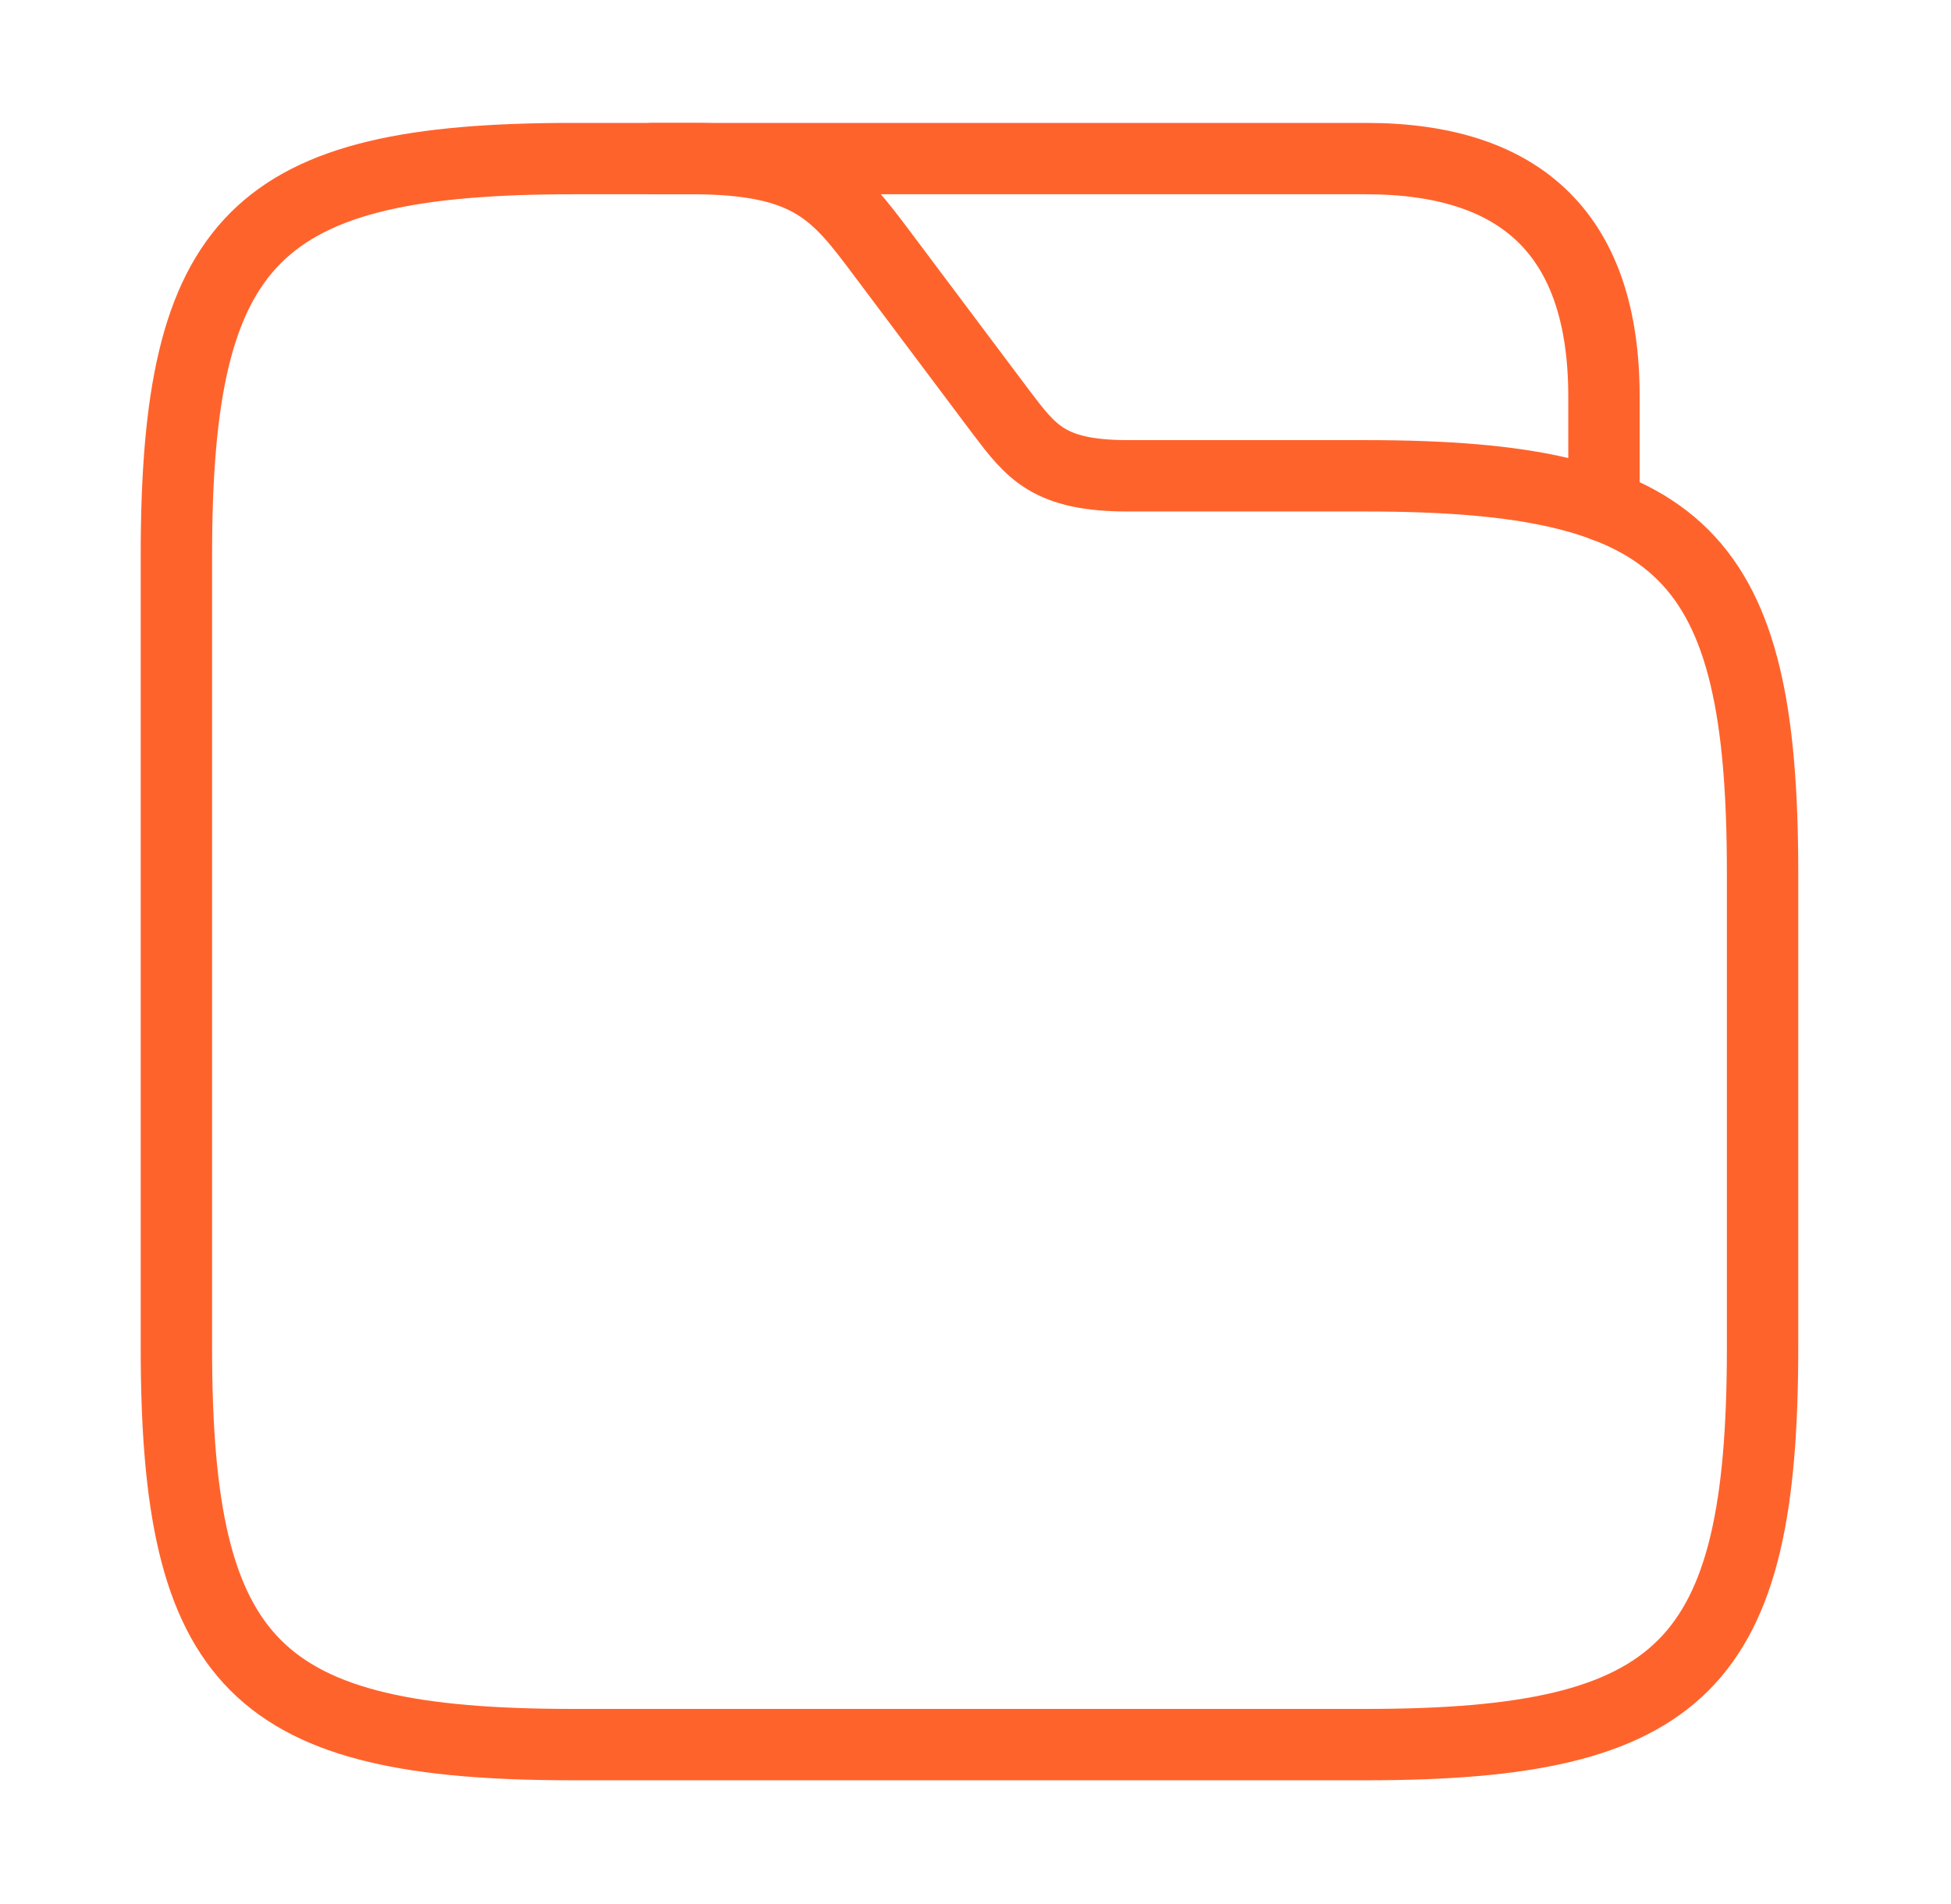
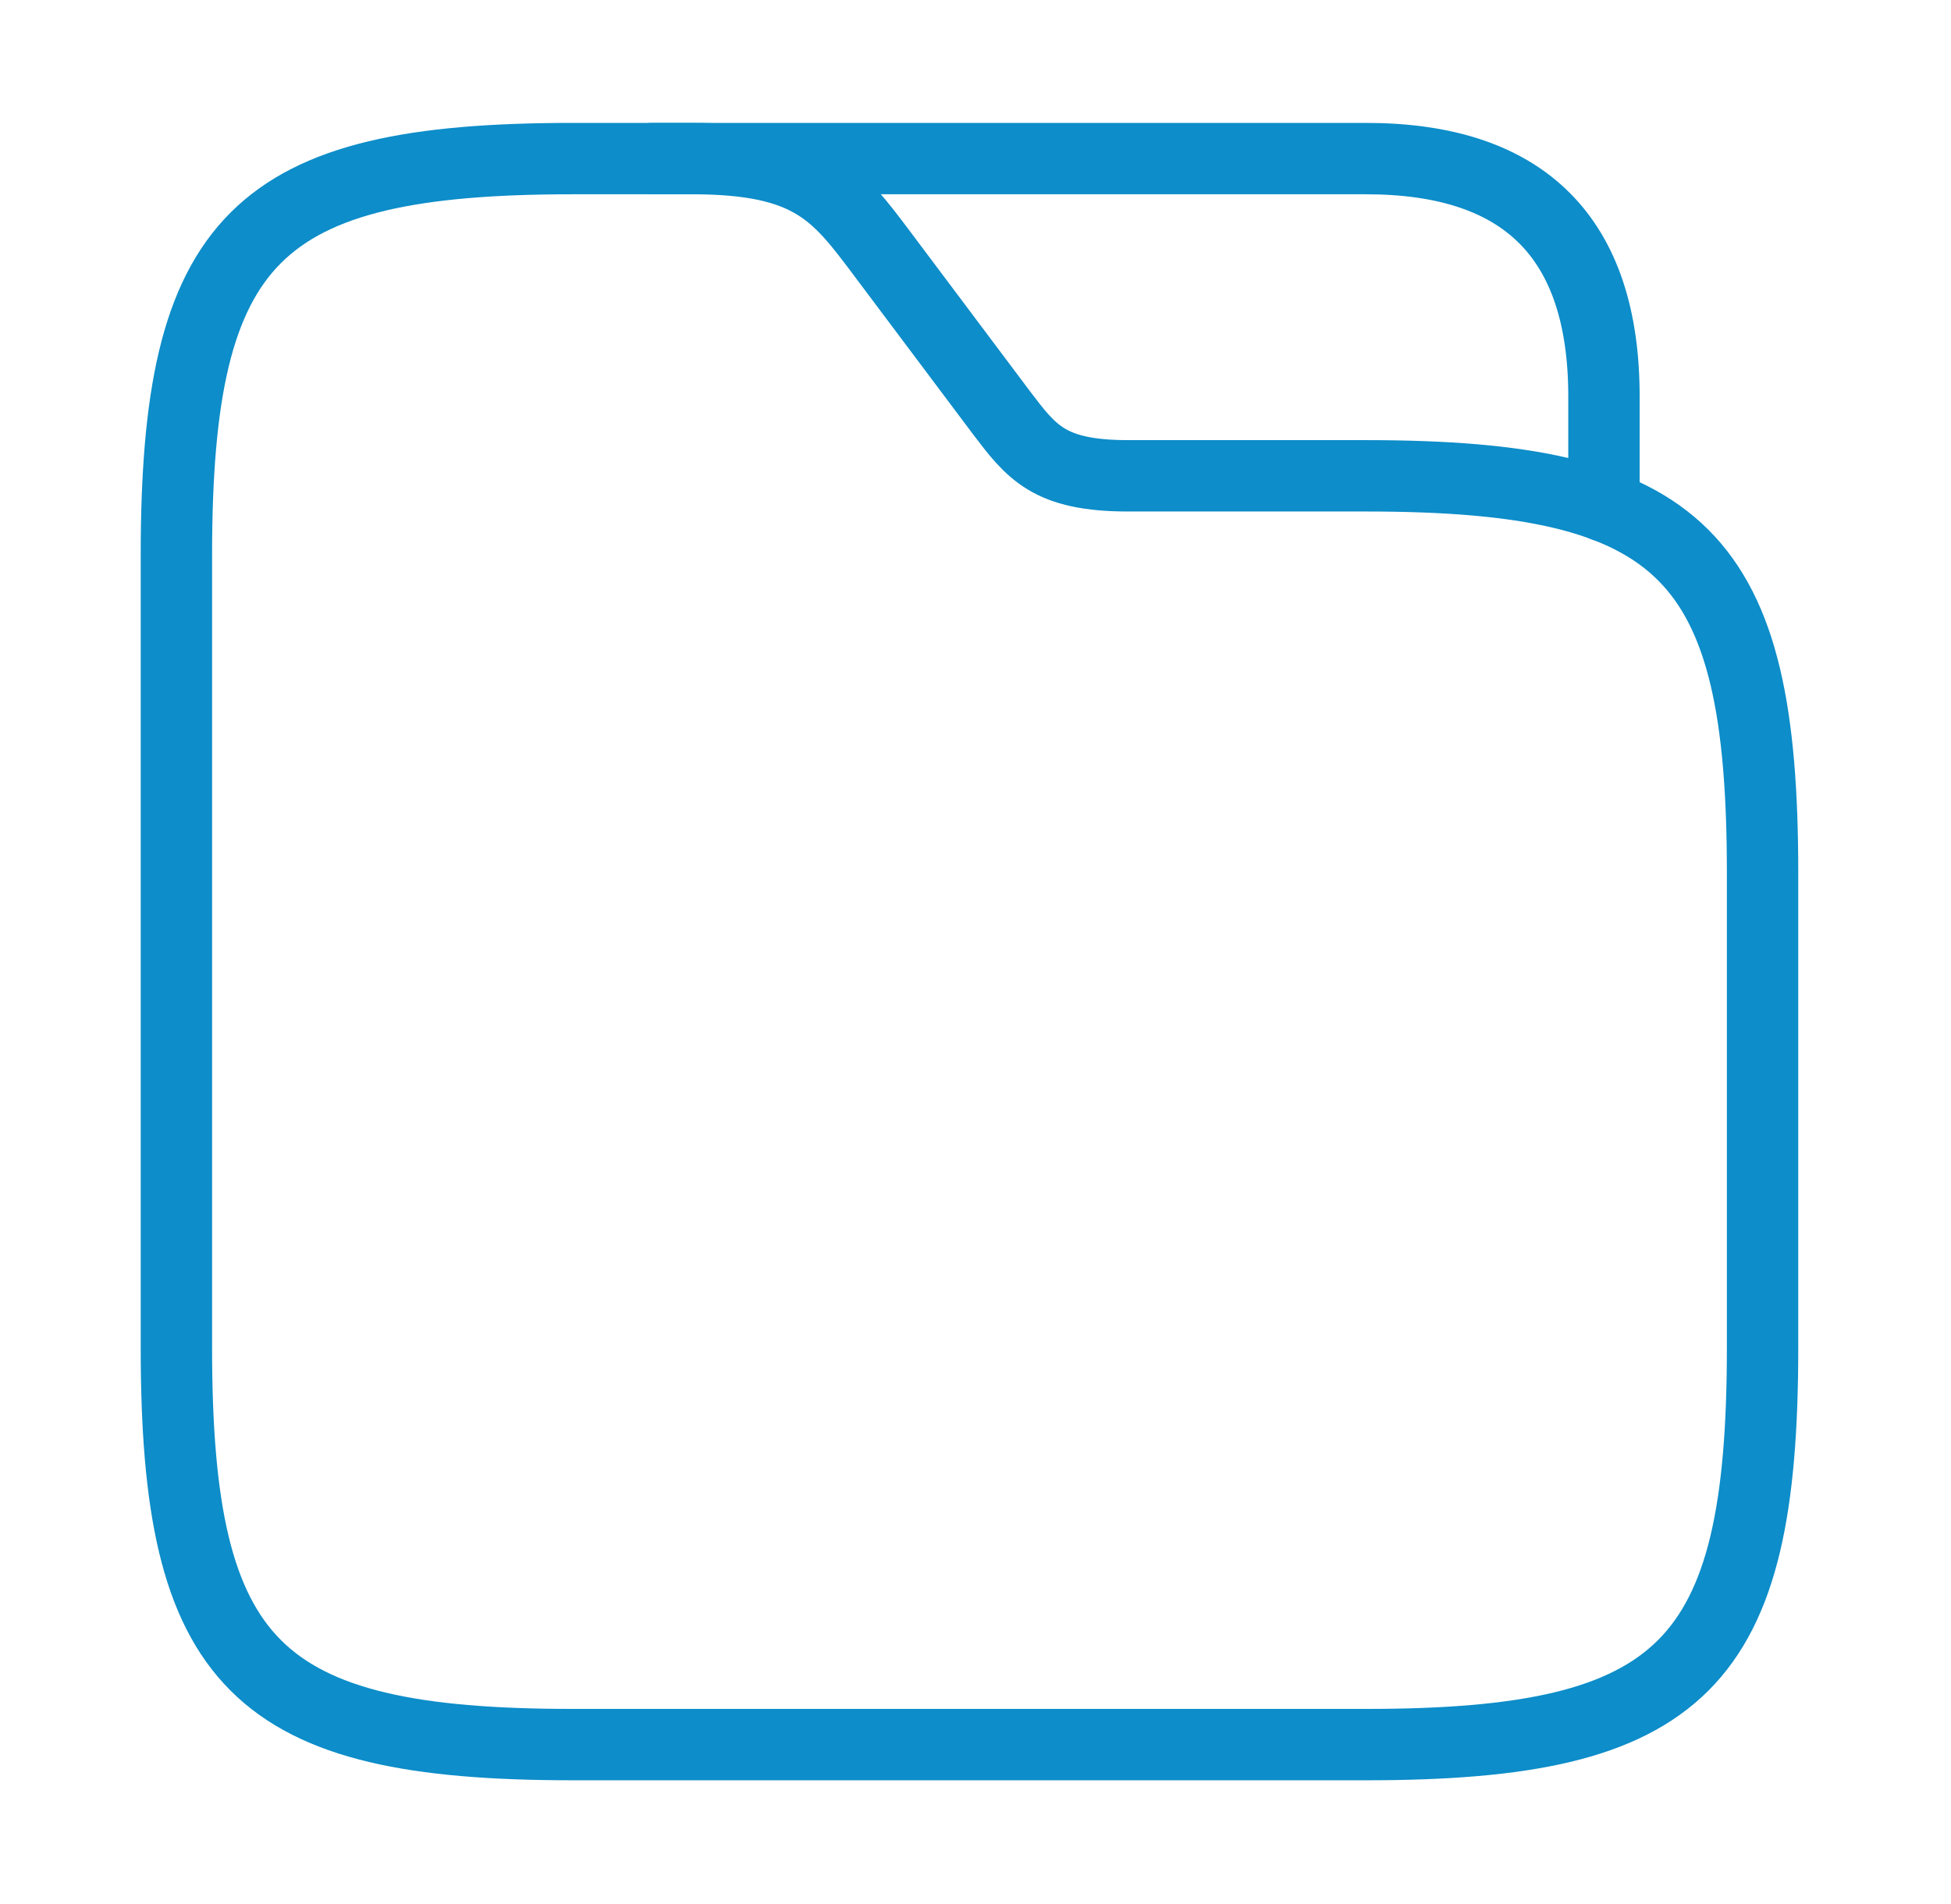
<svg xmlns="http://www.w3.org/2000/svg" width="41" height="40" viewBox="0 0 41 40" fill="none">
-   <path d="M37.04 18.333V28.333C37.04 35 35.374 36.666 28.707 36.666H12.04C5.374 36.666 3.707 35 3.707 28.333V11.666C3.707 5 5.374 3.333 12.04 3.333H14.54C17.04 3.333 17.59 4.066 18.54 5.333L21.04 8.666C21.674 9.5 22.04 10 23.707 10H28.707C35.374 10 37.04 11.666 37.04 18.333Z" stroke="#FF632C" stroke-width="1.5" stroke-miterlimit="10" />
-   <path d="M13.707 3.333H28.707C32.04 3.333 33.707 5 33.707 8.333V10.633" stroke="#FF632C" stroke-width="1.5" stroke-miterlimit="10" stroke-linecap="round" stroke-linejoin="round" />
+   <path d="M37.04 18.333V28.333C37.04 35 35.374 36.666 28.707 36.666H12.04C5.374 36.666 3.707 35 3.707 28.333V11.666C3.707 5 5.374 3.333 12.04 3.333H14.54C17.04 3.333 17.59 4.066 18.54 5.333L21.04 8.666C21.674 9.5 22.04 10 23.707 10H28.707C35.374 10 37.04 11.666 37.04 18.333Z" stroke="#0d8dc9" stroke-width="1.5" stroke-miterlimit="10" />
+   <path d="M13.707 3.333H28.707C32.04 3.333 33.707 5 33.707 8.333V10.633" stroke="#0d8dc9" stroke-width="1.5" stroke-miterlimit="10" stroke-linecap="round" stroke-linejoin="round" />
</svg>
